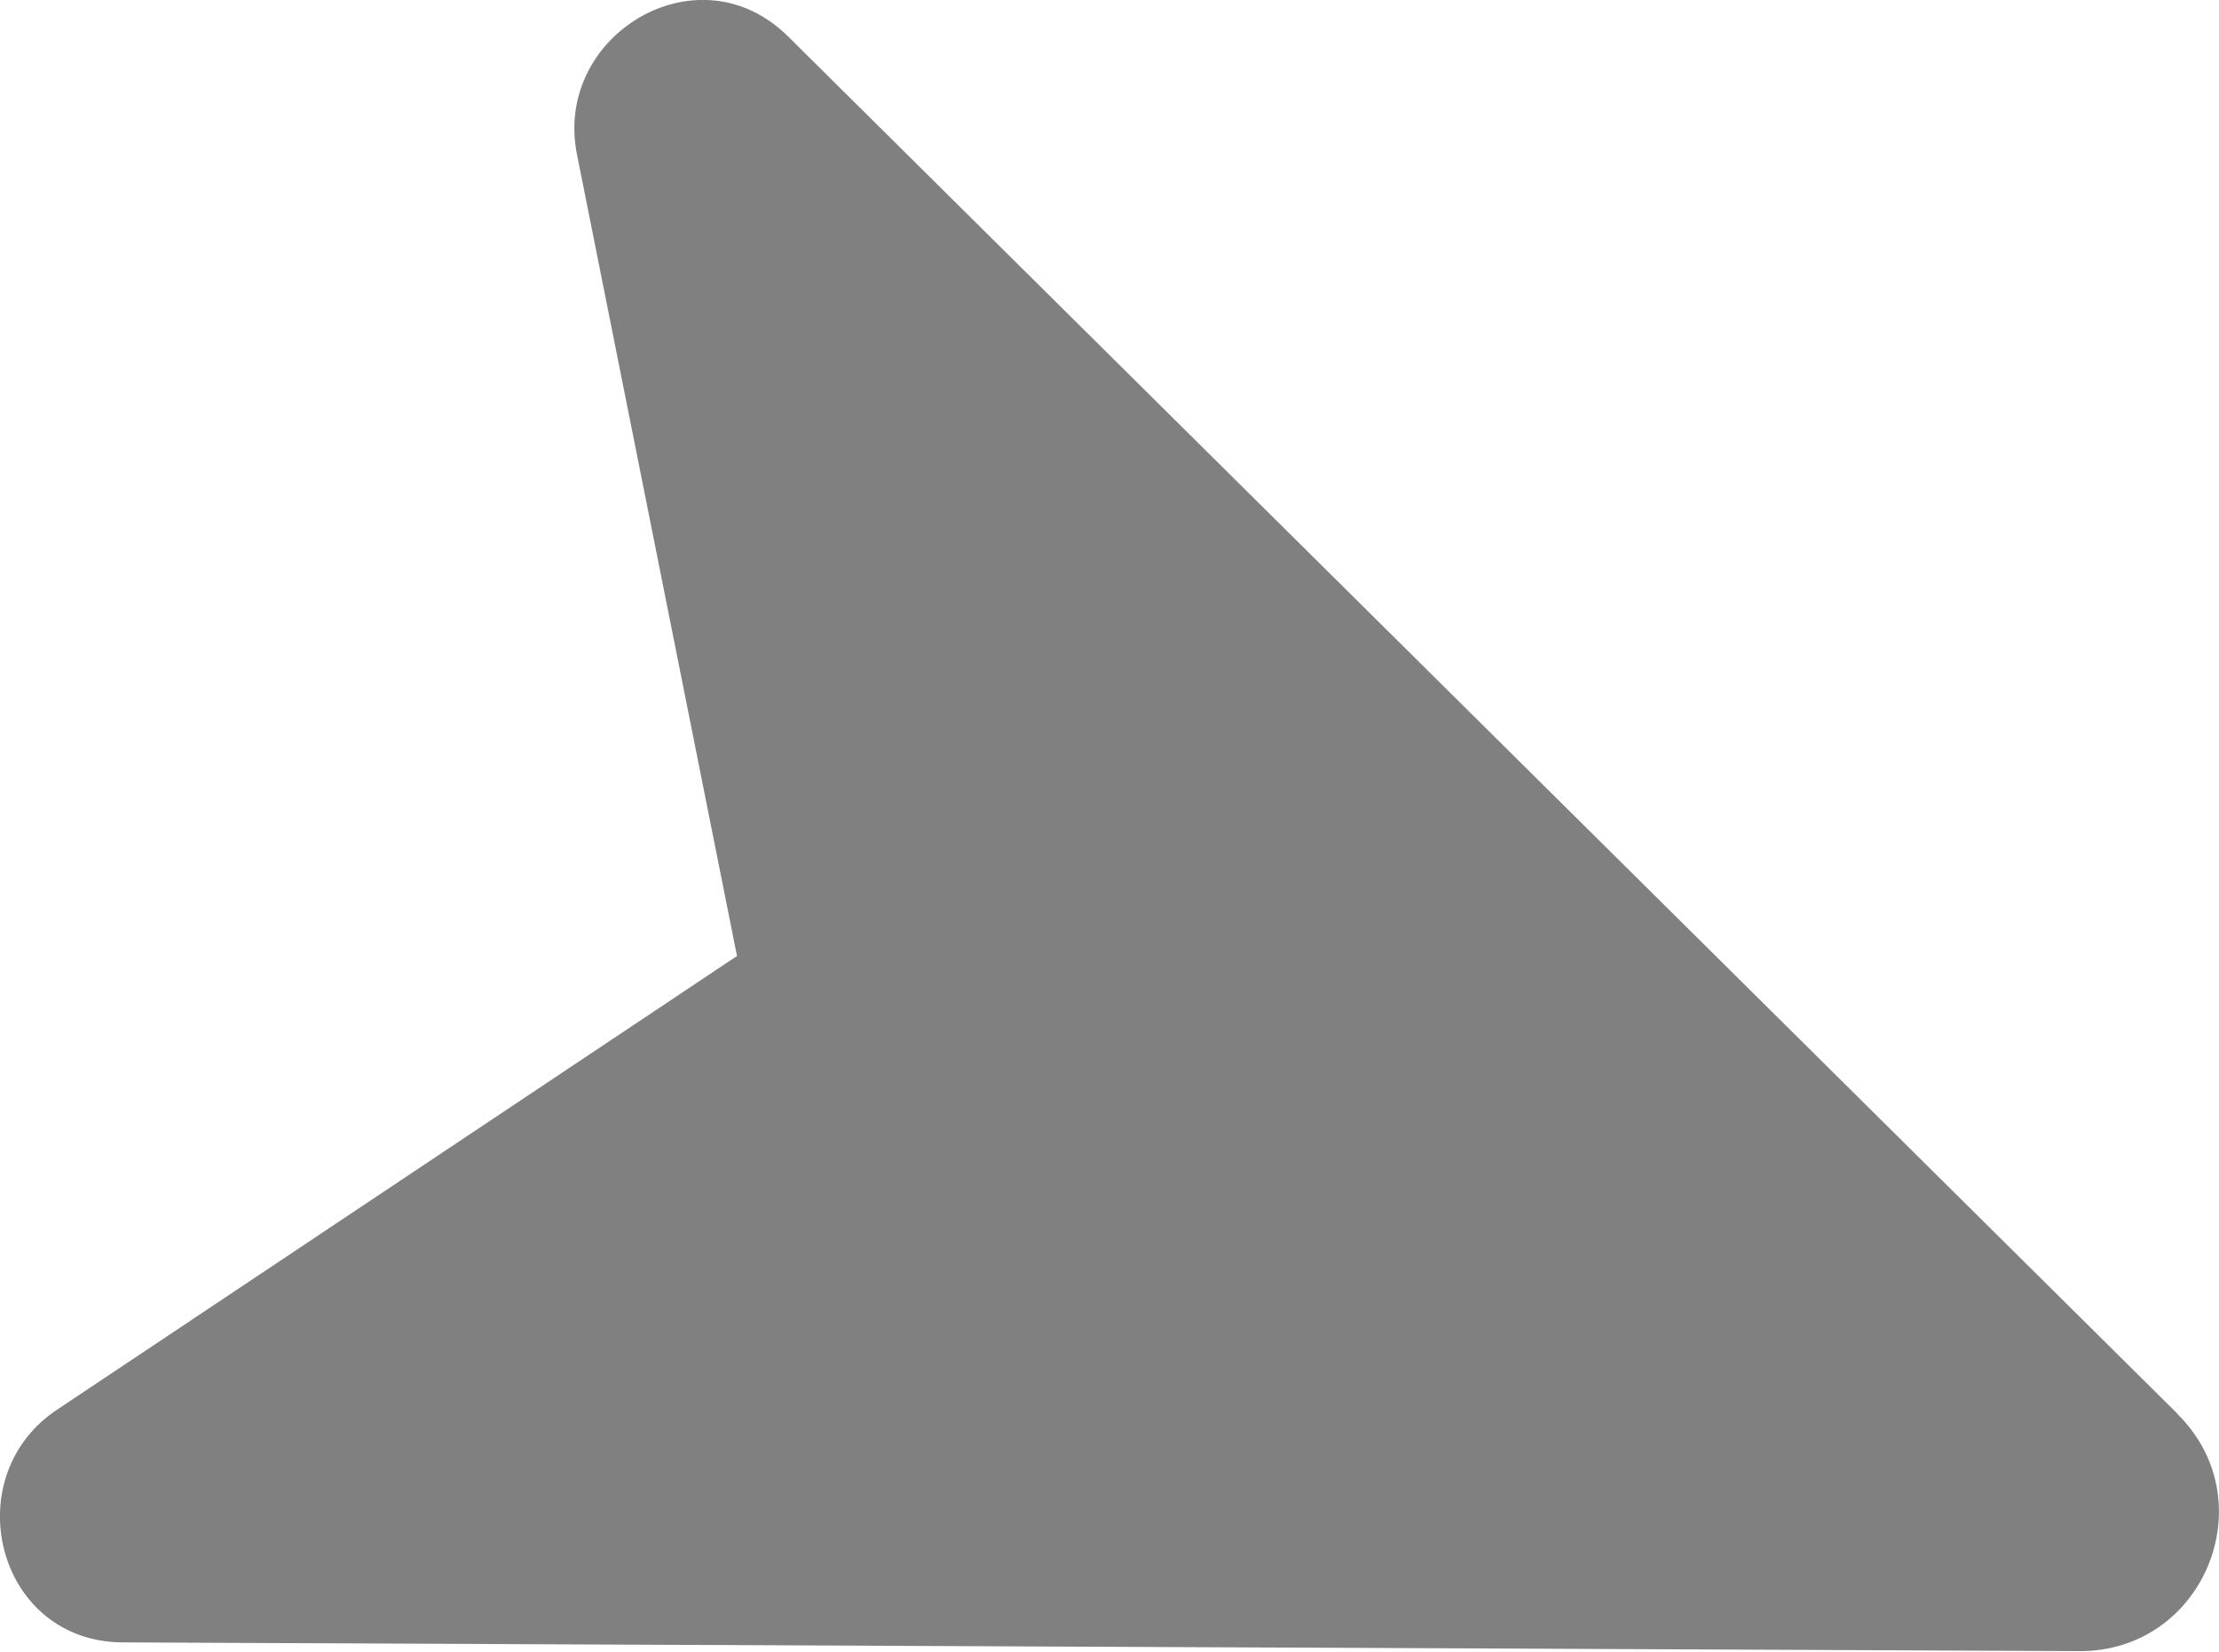
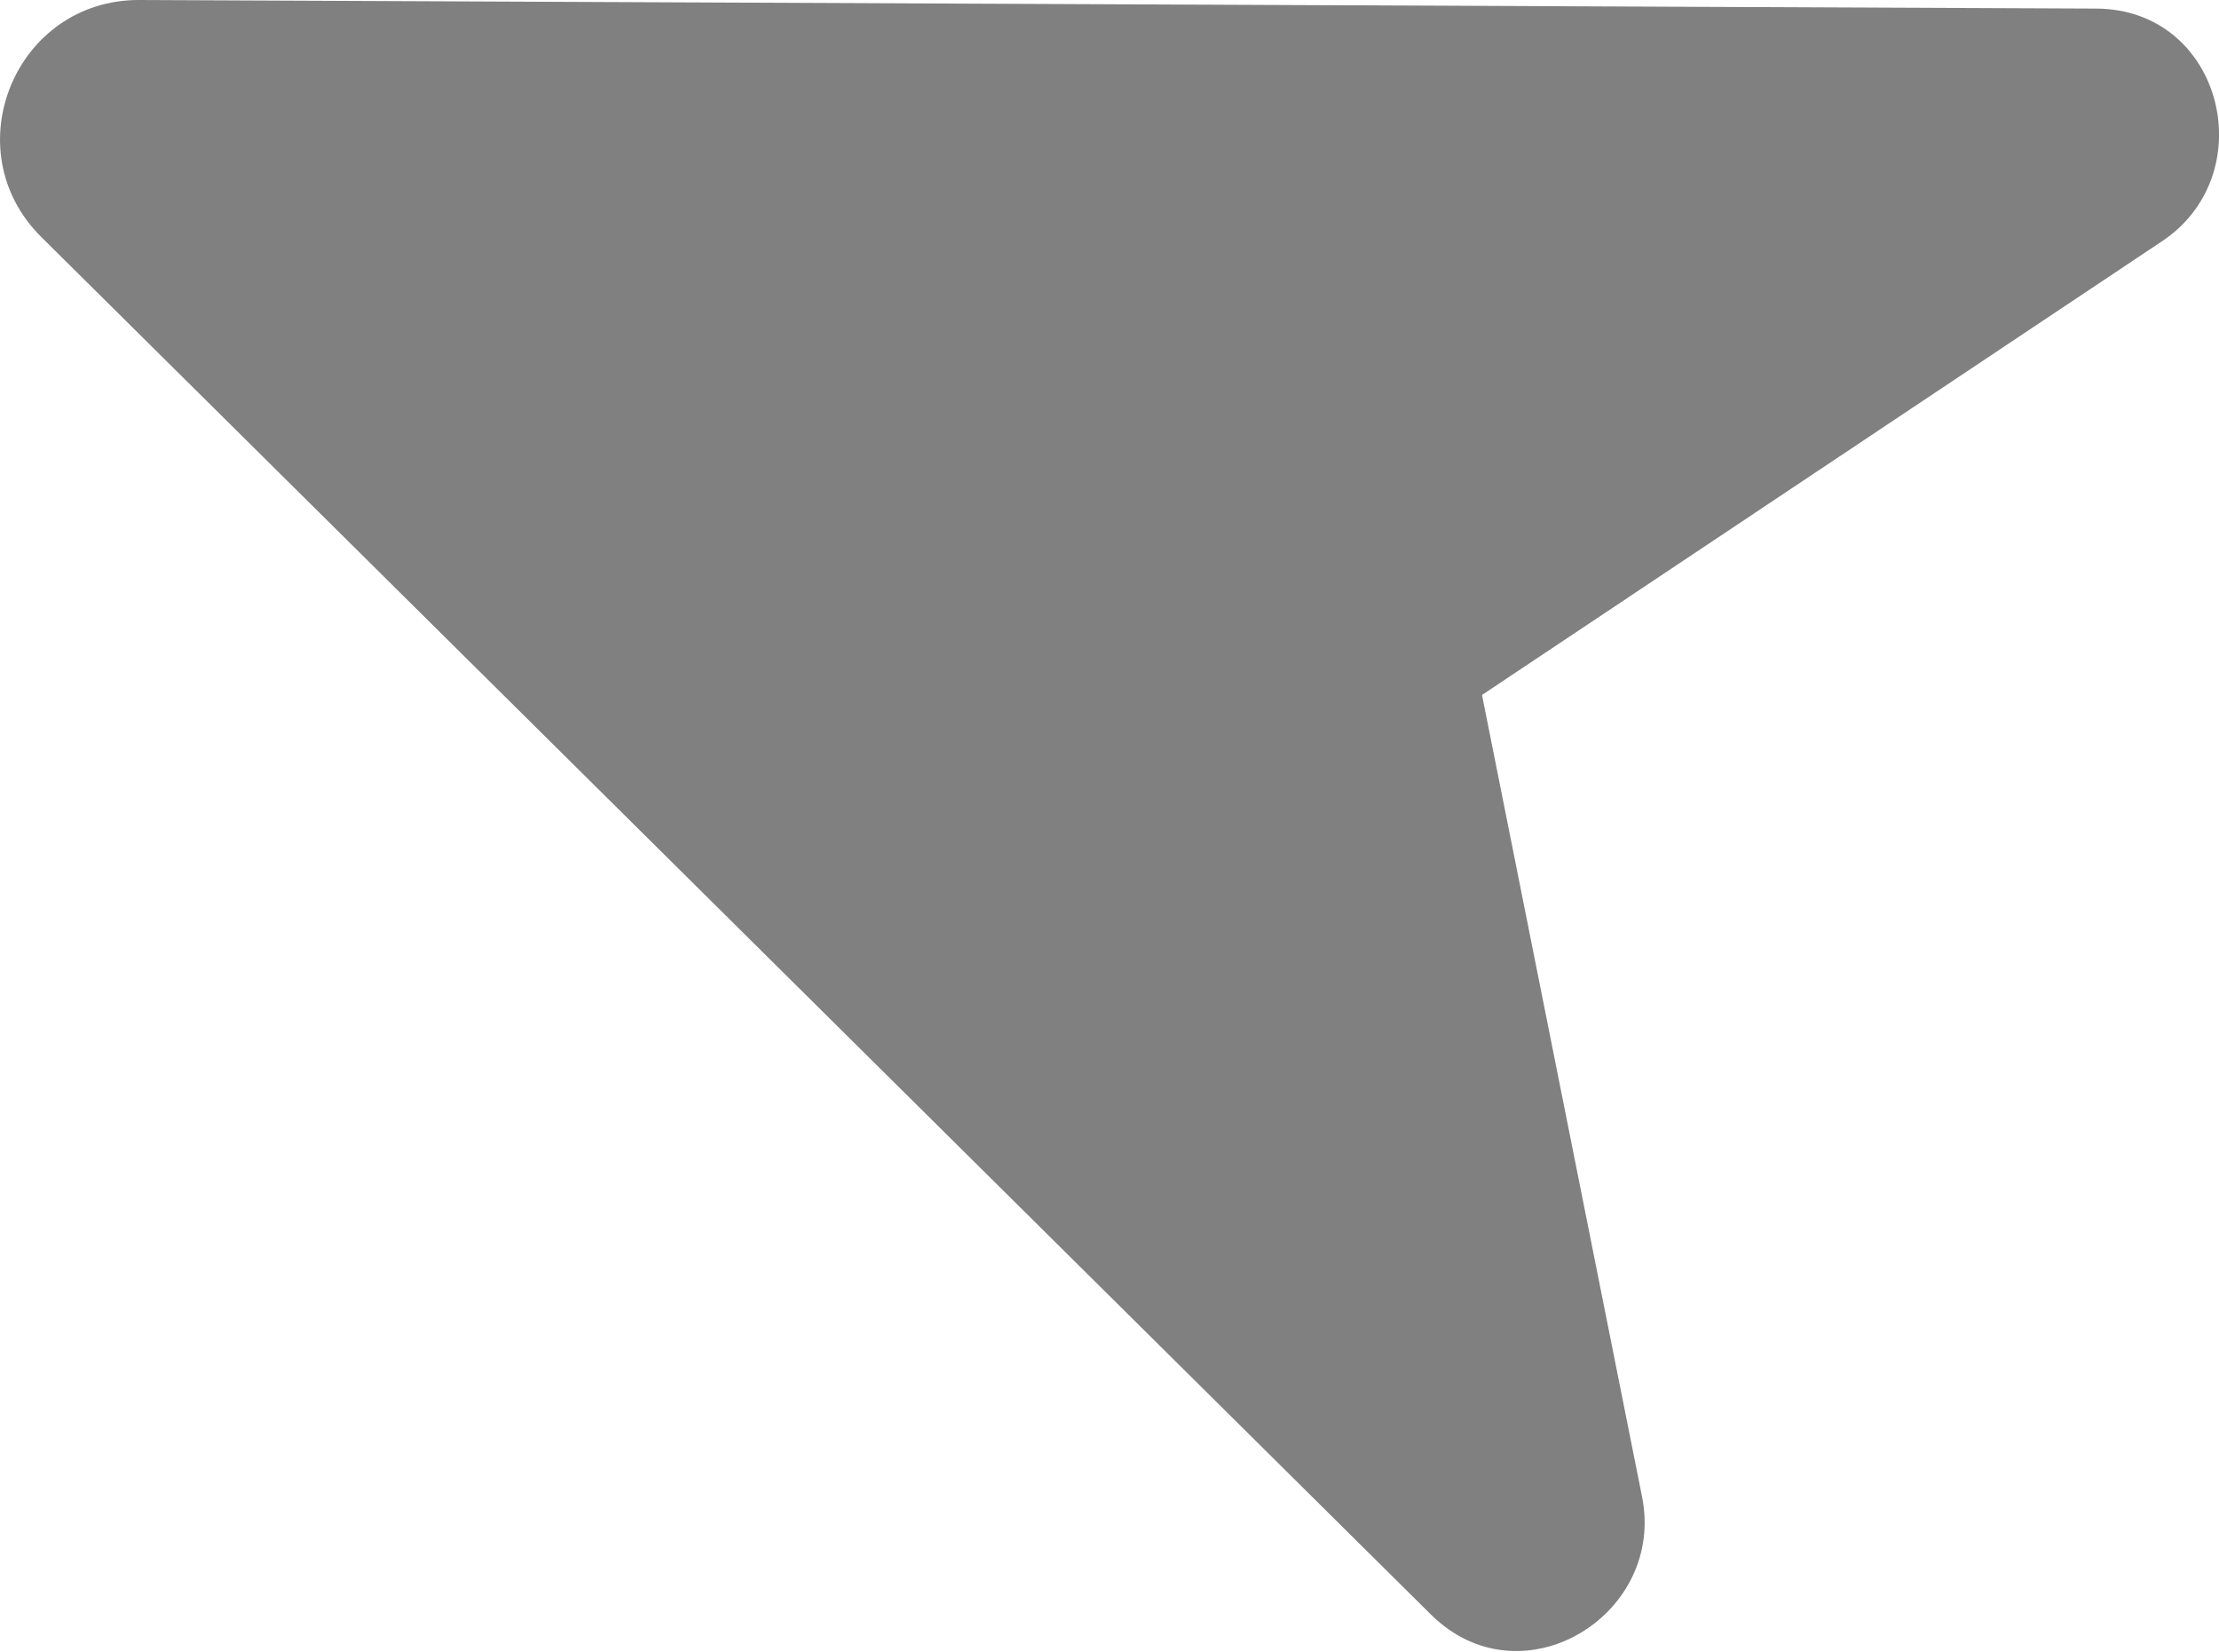
<svg xmlns="http://www.w3.org/2000/svg" id="Layer_2" data-name="Layer 2" viewBox="0 0 157.62 117.27">
  <defs>
    <style>
      .cls-1 {
        fill: gray;
      }
    </style>
  </defs>
  <g id="Layer_2-2" data-name="Layer 2">
-     <path class="cls-1" d="m154.69,100.43L55.98,2.59c-.21-.21-.42-.4-.64-.58-6.4-5.35-15.99.76-14.36,8.94l11.37,56.95L4.04,100.13c-6.94,4.63-4.48,15.73,3.83,16.48.28.03.57.04.86.04l138.98.62c8.81.04,13.23-10.63,6.97-16.83Z" />
+     <path class="cls-1" d="m2.93,16.83l98.71,97.84c.21.21.42.4.64.58,6.4,5.35,15.99-.76,14.36-8.94l-11.37-56.95,48.31-32.23c6.94-4.63,4.48-15.73-3.83-16.48-.28-.03-.57-.04-.86-.04L9.91,0C1.1-.04-3.32,10.63,2.93,16.83Z" />
  </g>
</svg>
